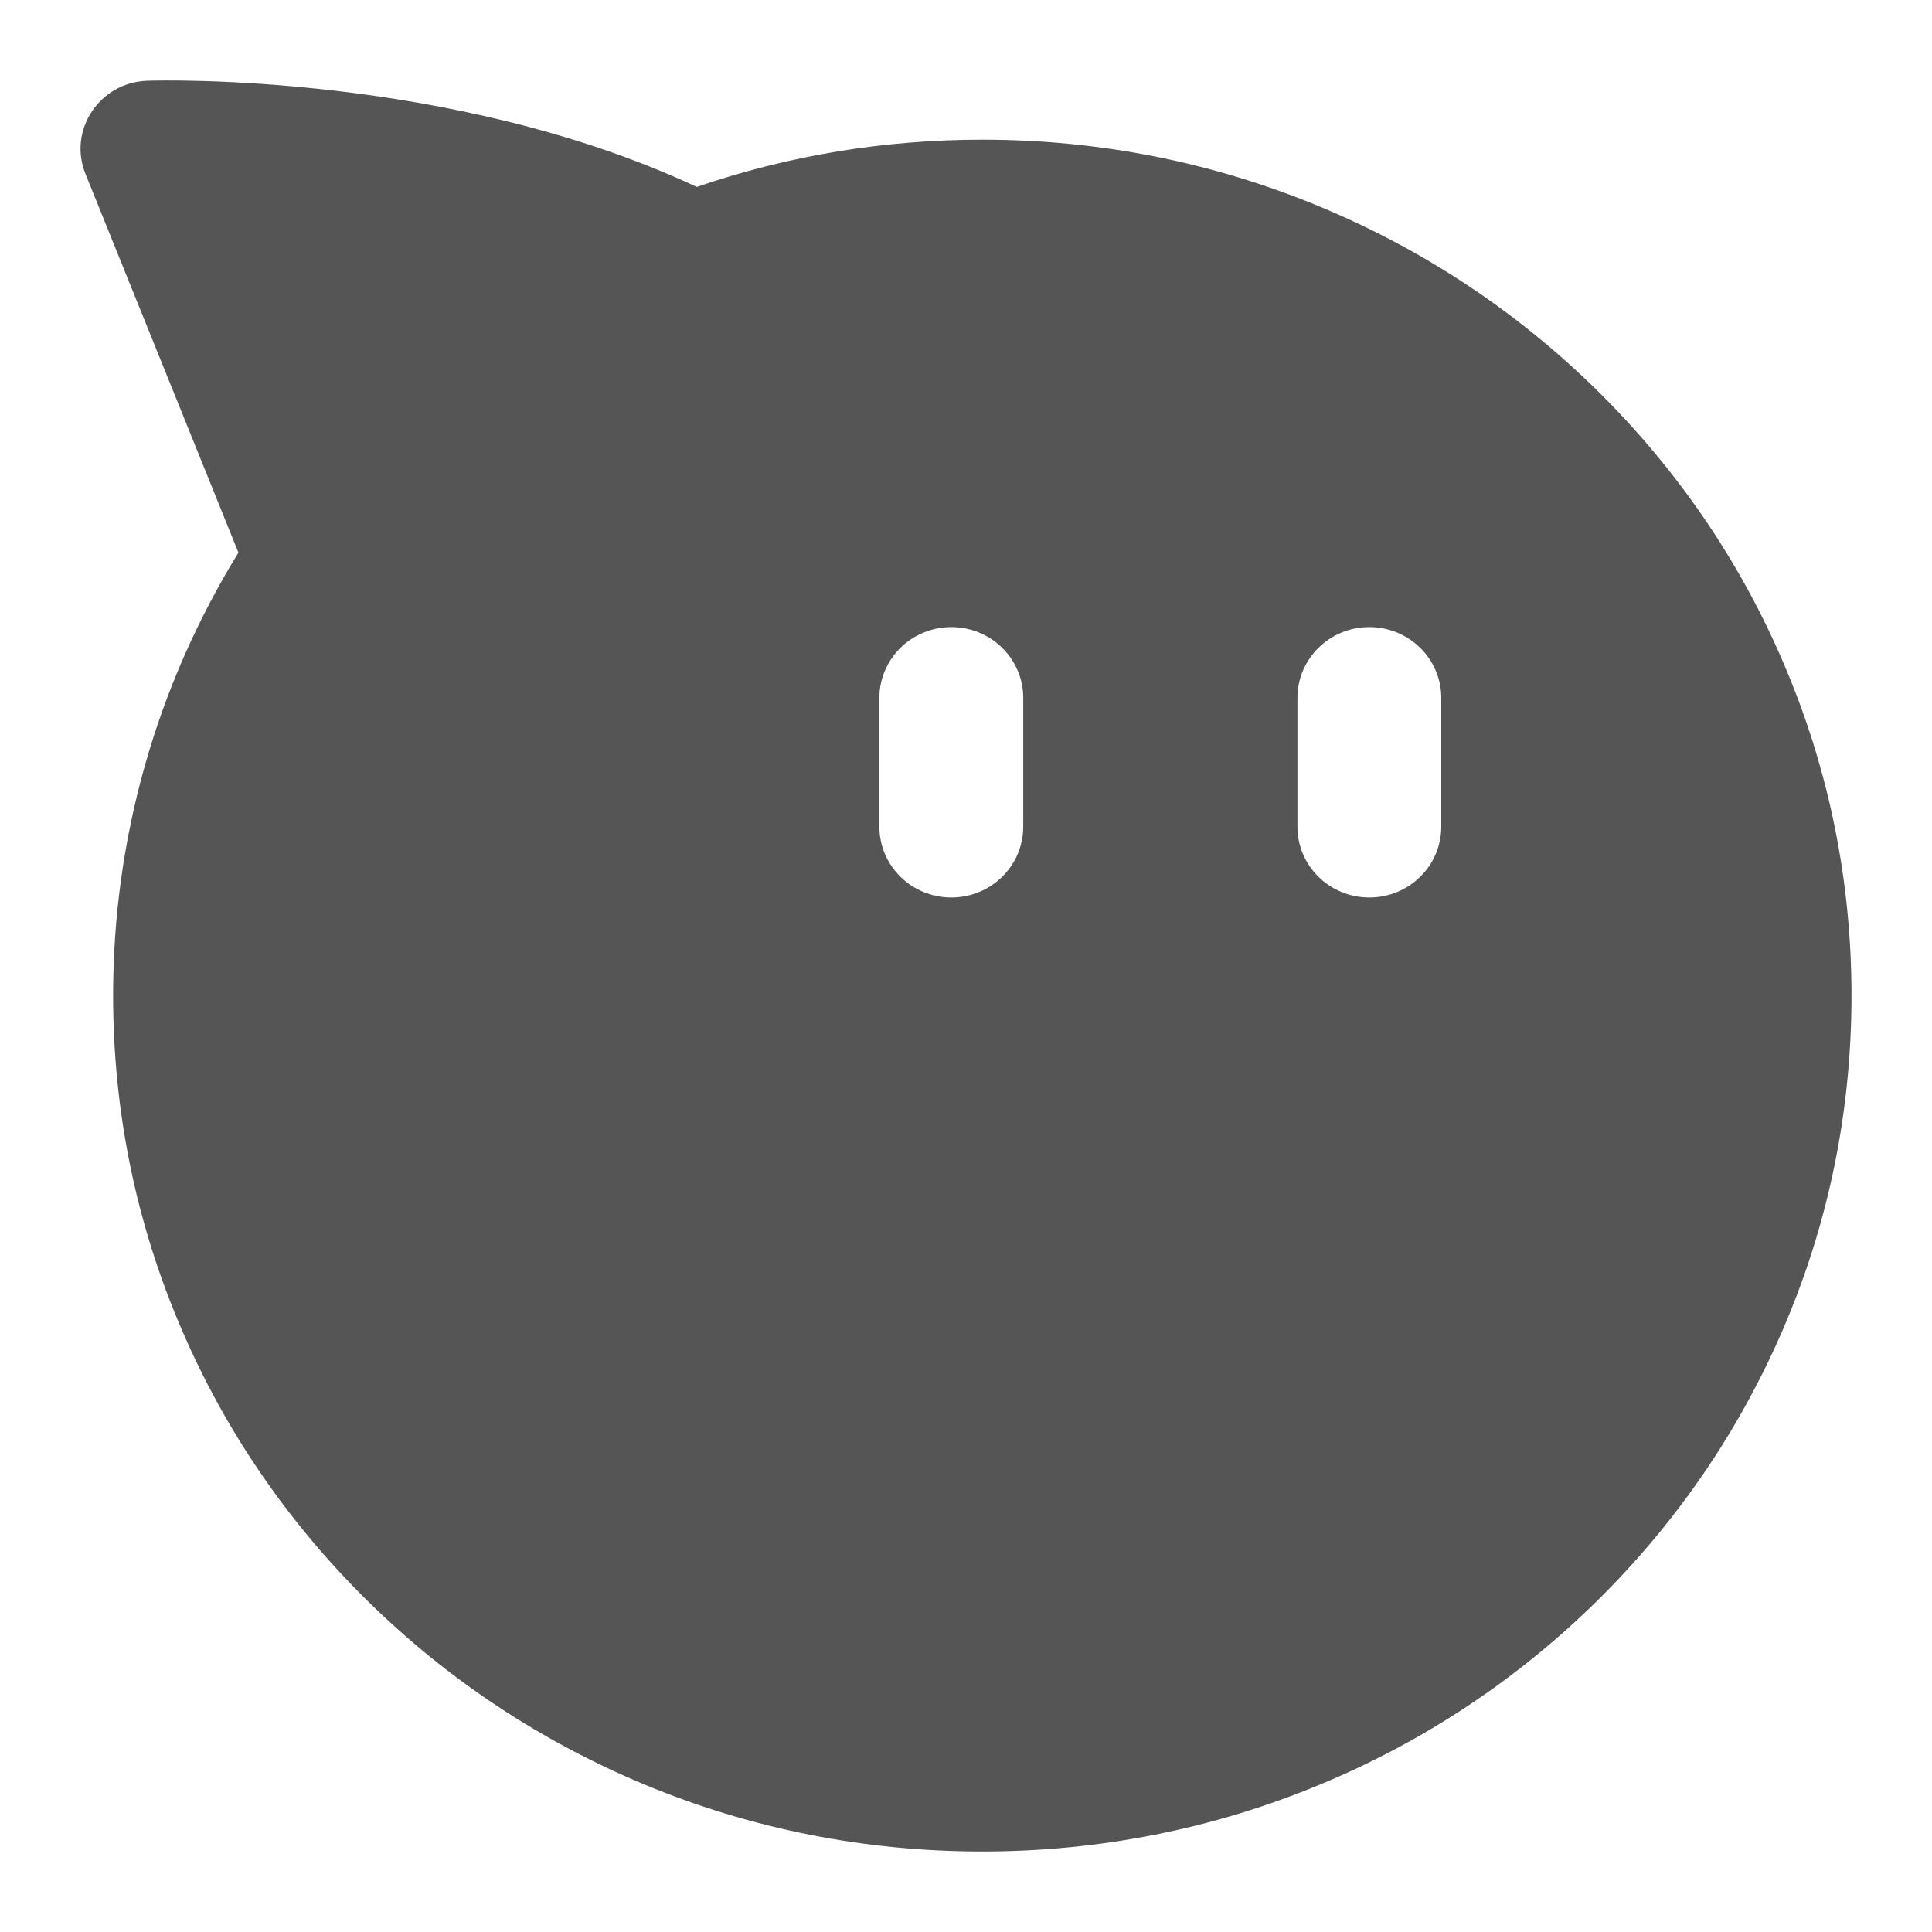
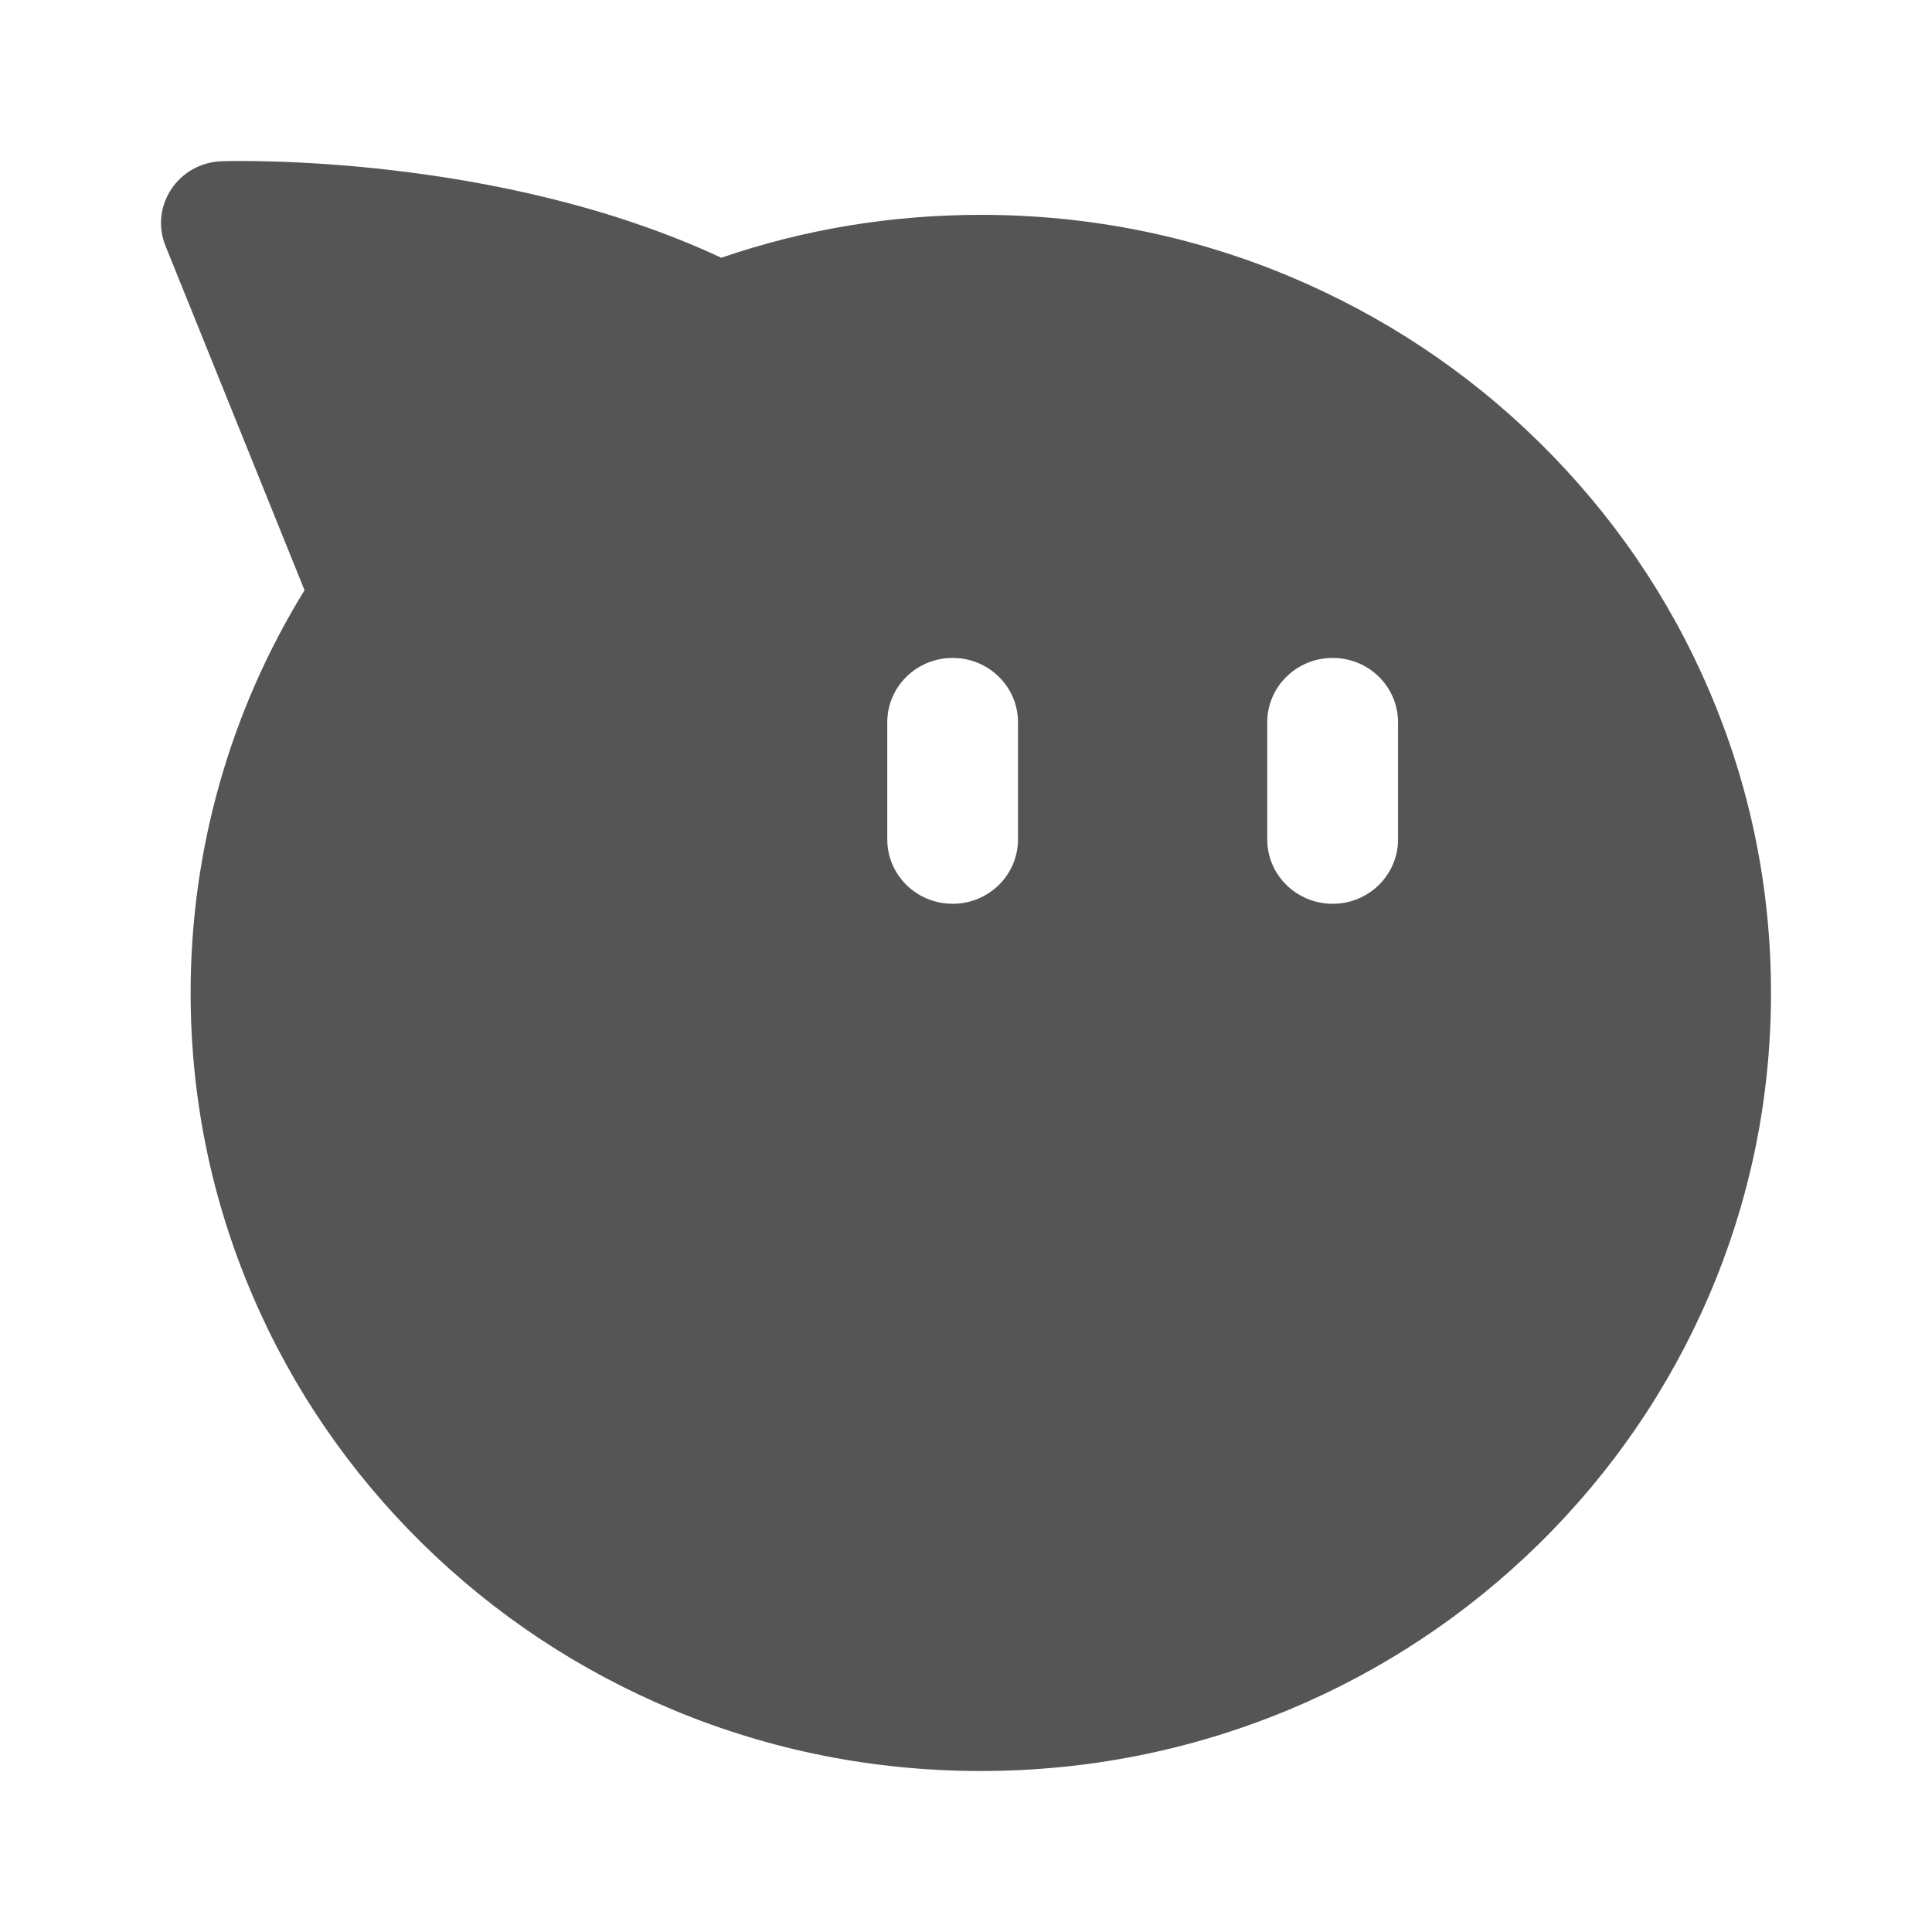
<svg xmlns="http://www.w3.org/2000/svg" width="24" height="24" viewBox="0 0 24 24">
-   <g fill="none" fill-rule="evenodd" transform="translate(-360 -1152)">
-     <path fill="#555" fill-rule="nonzero" d="M22.152,8.229 C21.61,6.963 20.829,5.824 19.839,4.849 C18.848,3.874 17.692,3.107 16.406,2.571 C15.075,2.016 13.661,1.735 12.204,1.735 C10.986,1.735 9.794,1.931 8.656,2.322 C5.61,0.898 1.99,0.998 1.832,1.003 C1.236,1.022 0.842,1.617 1.062,2.161 L2.962,6.865 C1.942,8.522 1.405,10.415 1.405,12.368 C1.405,13.803 1.69,15.196 2.253,16.506 C2.795,17.772 3.576,18.911 4.566,19.887 C5.557,20.862 6.713,21.628 7.999,22.165 C9.33,22.72 10.744,23 12.201,23 C13.658,23 15.073,22.72 16.406,22.165 C17.692,21.631 18.848,20.862 19.839,19.887 C20.829,18.911 21.607,17.772 22.152,16.506 C22.716,15.196 23,13.803 23,12.368 C23,10.933 22.716,9.54 22.152,8.229 Z M12.711,10.269 C12.711,10.756 12.311,11.149 11.818,11.149 C11.324,11.149 10.924,10.756 10.924,10.269 L10.924,8.67 C10.924,8.184 11.324,7.79 11.818,7.79 C12.311,7.79 12.711,8.184 12.711,8.67 L12.711,10.269 Z M17.904,10.269 C17.904,10.756 17.504,11.149 17.01,11.149 C16.516,11.149 16.117,10.756 16.117,10.269 L16.117,8.67 C16.117,8.184 16.516,7.79 17.01,7.79 C17.504,7.79 17.904,8.184 17.904,8.67 L17.904,10.269 Z" transform="translate(360 1152)" />
-   </g>
+   <path fill="#555" d="M21.229,8.572 C20.736,7.421 20.026,6.385 19.126,5.499 C18.226,4.612 17.174,3.916 16.006,3.428 C14.796,2.923 13.51,2.669 12.185,2.669 C11.078,2.669 9.995,2.846 8.96,3.202 C6.191,1.907 2.9,1.998 2.756,2.003 C2.215,2.02 1.856,2.56 2.056,3.055 L3.783,7.332 C2.856,8.838 2.368,10.559 2.368,12.334 C2.368,13.639 2.627,14.905 3.139,16.097 C3.632,17.248 4.342,18.283 5.242,19.17 C6.142,20.056 7.194,20.753 8.363,21.241 C9.573,21.745 10.858,22 12.183,22 C13.508,22 14.793,21.745 16.006,21.241 C17.174,20.755 18.226,20.056 19.126,19.17 C20.026,18.283 20.734,17.248 21.229,16.097 C21.741,14.905 22,13.639 22,12.334 C22,11.03 21.741,9.763 21.229,8.572 Z M12.646,10.427 C12.646,10.869 12.283,11.227 11.834,11.227 C11.385,11.227 11.022,10.869 11.022,10.427 L11.022,8.973 C11.022,8.531 11.385,8.173 11.834,8.173 C12.283,8.173 12.646,8.531 12.646,8.973 L12.646,10.427 Z M17.367,10.427 C17.367,10.869 17.004,11.227 16.555,11.227 C16.106,11.227 15.742,10.869 15.742,10.427 L15.742,8.973 C15.742,8.531 16.106,8.173 16.555,8.173 C17.004,8.173 17.367,8.531 17.367,8.973 L17.367,10.427 Z" />
</svg>
